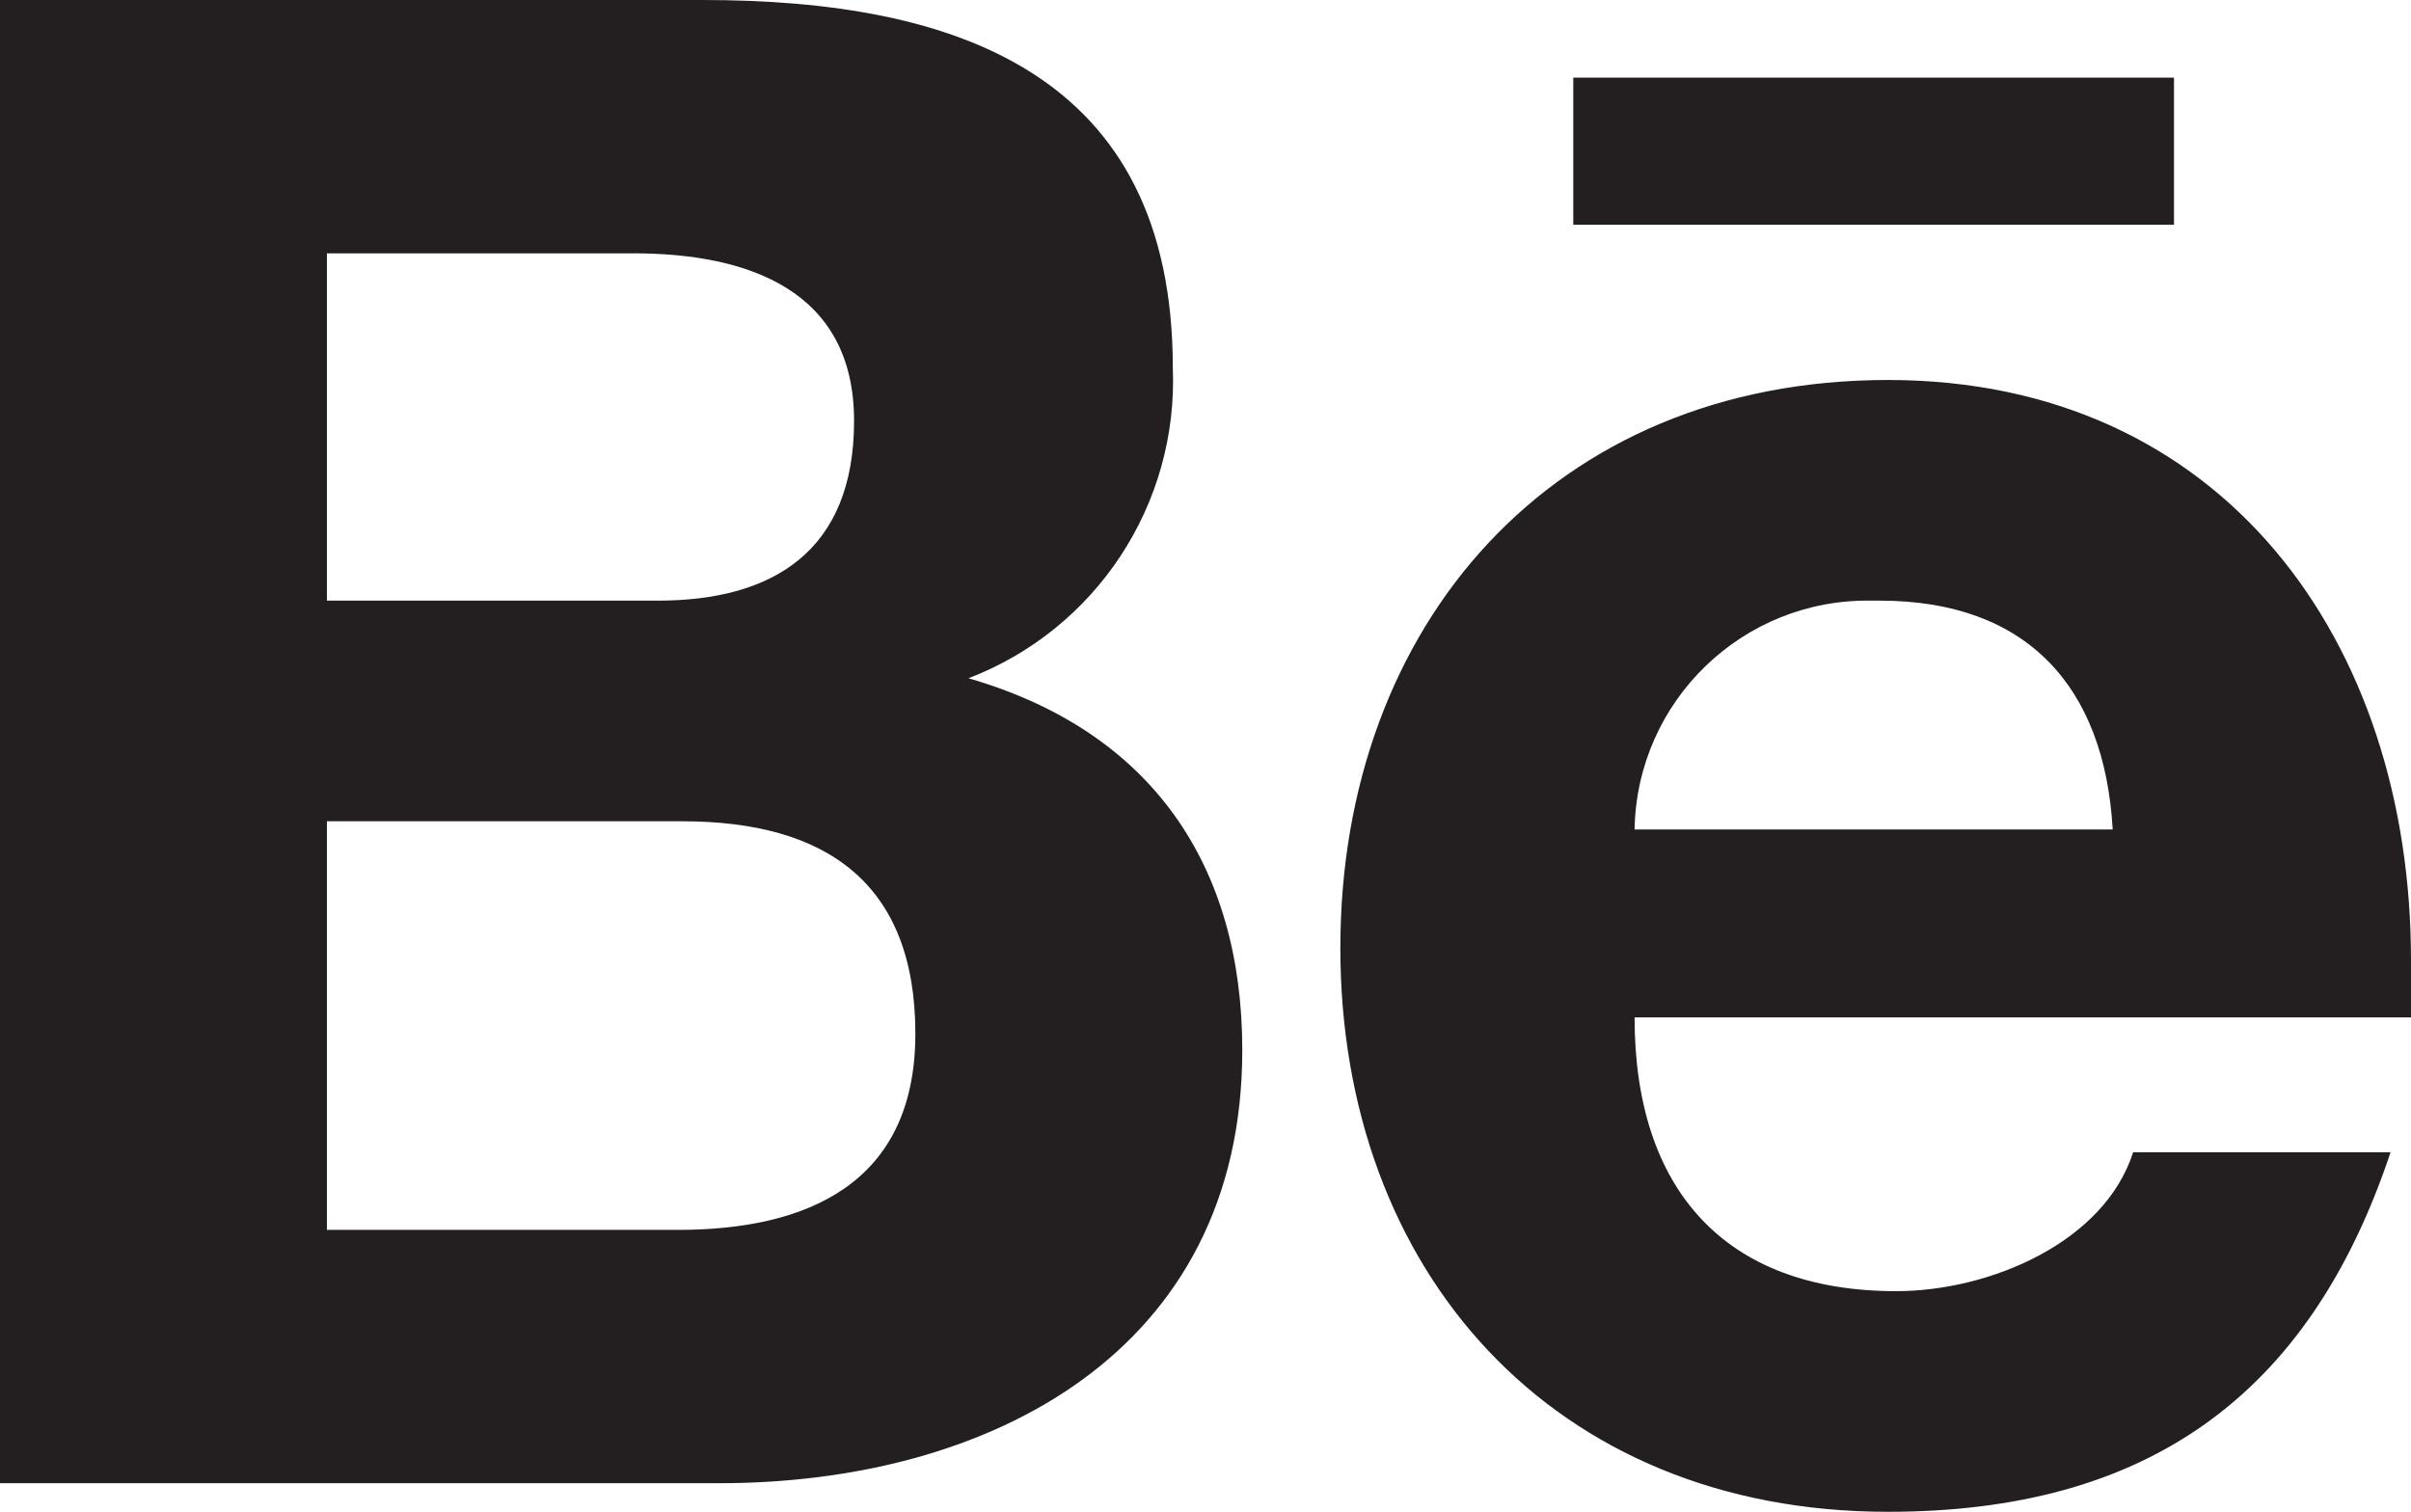
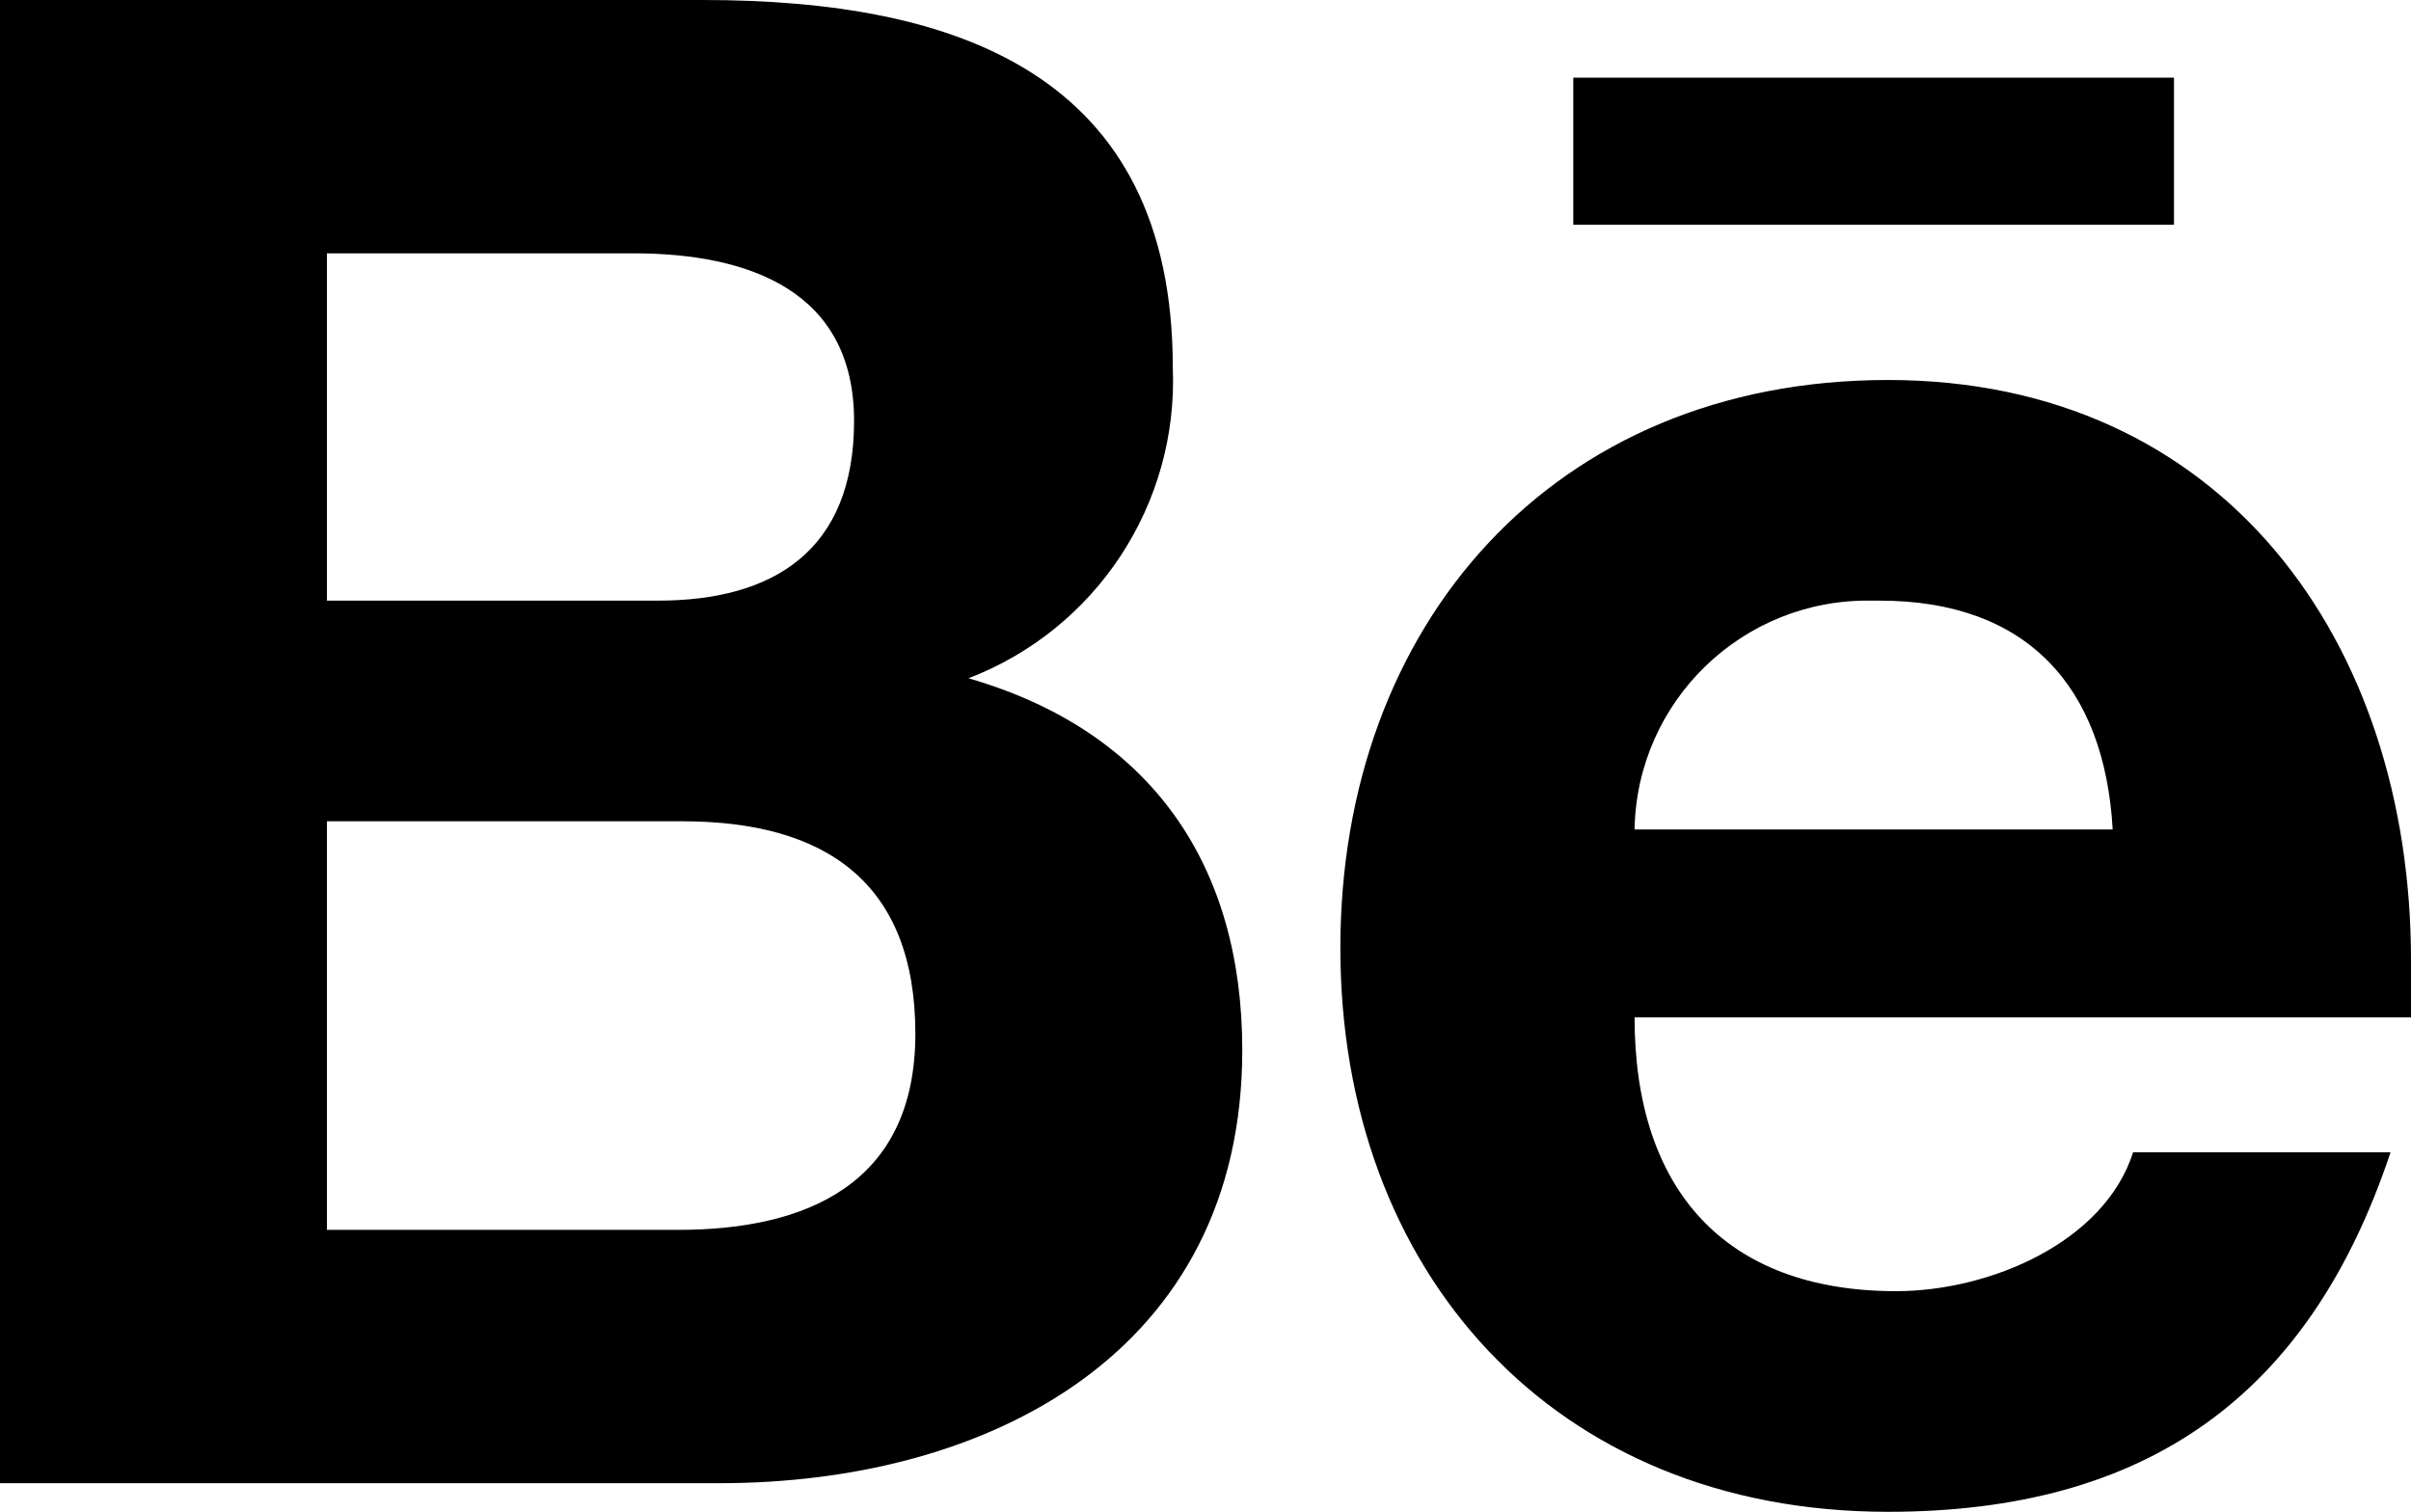
<svg xmlns="http://www.w3.org/2000/svg" width="59" height="37" viewBox="0 0 59 37">
-   <path fill="#231f20" d="M23.7 16.6a7.8 7.8 0 0 0 5-7.6c0-7.2-5.3-9-11.5-9H0v36.3h17.6c6.6 0 12.8-3.2 12.8-10.6 0-4.5-2.2-7.8-6.7-9.1zM8 6.2h7.5c2.8 0 5.4.9 5.4 4.1s-2 4.4-4.8 4.4H8zm8.6 23.9H8v-10h8.7c3.5 0 5.7 1.5 5.7 5.2s-2.7 4.8-5.8 4.8zM53.2 5.5H38.5V1.9h14.7zm5.8 18c0-7.8-4.6-14.2-12.8-14.2s-13.4 6-13.4 13.9S38 37 46.2 37c6.3 0 10.3-2.8 12.3-8.8h-6.3c-.7 2.2-3.5 3.4-5.8 3.4-4.2 0-6.4-2.5-6.4-6.7h19zm-19-3.2a5.7 5.7 0 0 1 5.8-5.6h.2c3.6 0 5.5 2.1 5.7 5.6z" />
+   <path d="M23.7 16.6a7.8 7.8 0 0 0 5-7.6c0-7.2-5.3-9-11.5-9H0v36.3h17.6c6.6 0 12.8-3.2 12.8-10.6 0-4.5-2.2-7.8-6.7-9.1zM8 6.2h7.5c2.8 0 5.4.9 5.4 4.1s-2 4.4-4.8 4.4H8zm8.6 23.9H8v-10h8.7c3.5 0 5.7 1.5 5.7 5.2s-2.7 4.8-5.8 4.8zM53.2 5.5H38.5V1.9h14.7zm5.8 18c0-7.8-4.6-14.2-12.8-14.2s-13.4 6-13.4 13.9S38 37 46.2 37c6.3 0 10.3-2.8 12.3-8.8h-6.3c-.7 2.2-3.5 3.4-5.8 3.4-4.2 0-6.4-2.5-6.4-6.7h19zm-19-3.2a5.7 5.7 0 0 1 5.8-5.6h.2c3.6 0 5.5 2.1 5.7 5.6z" />
</svg>
